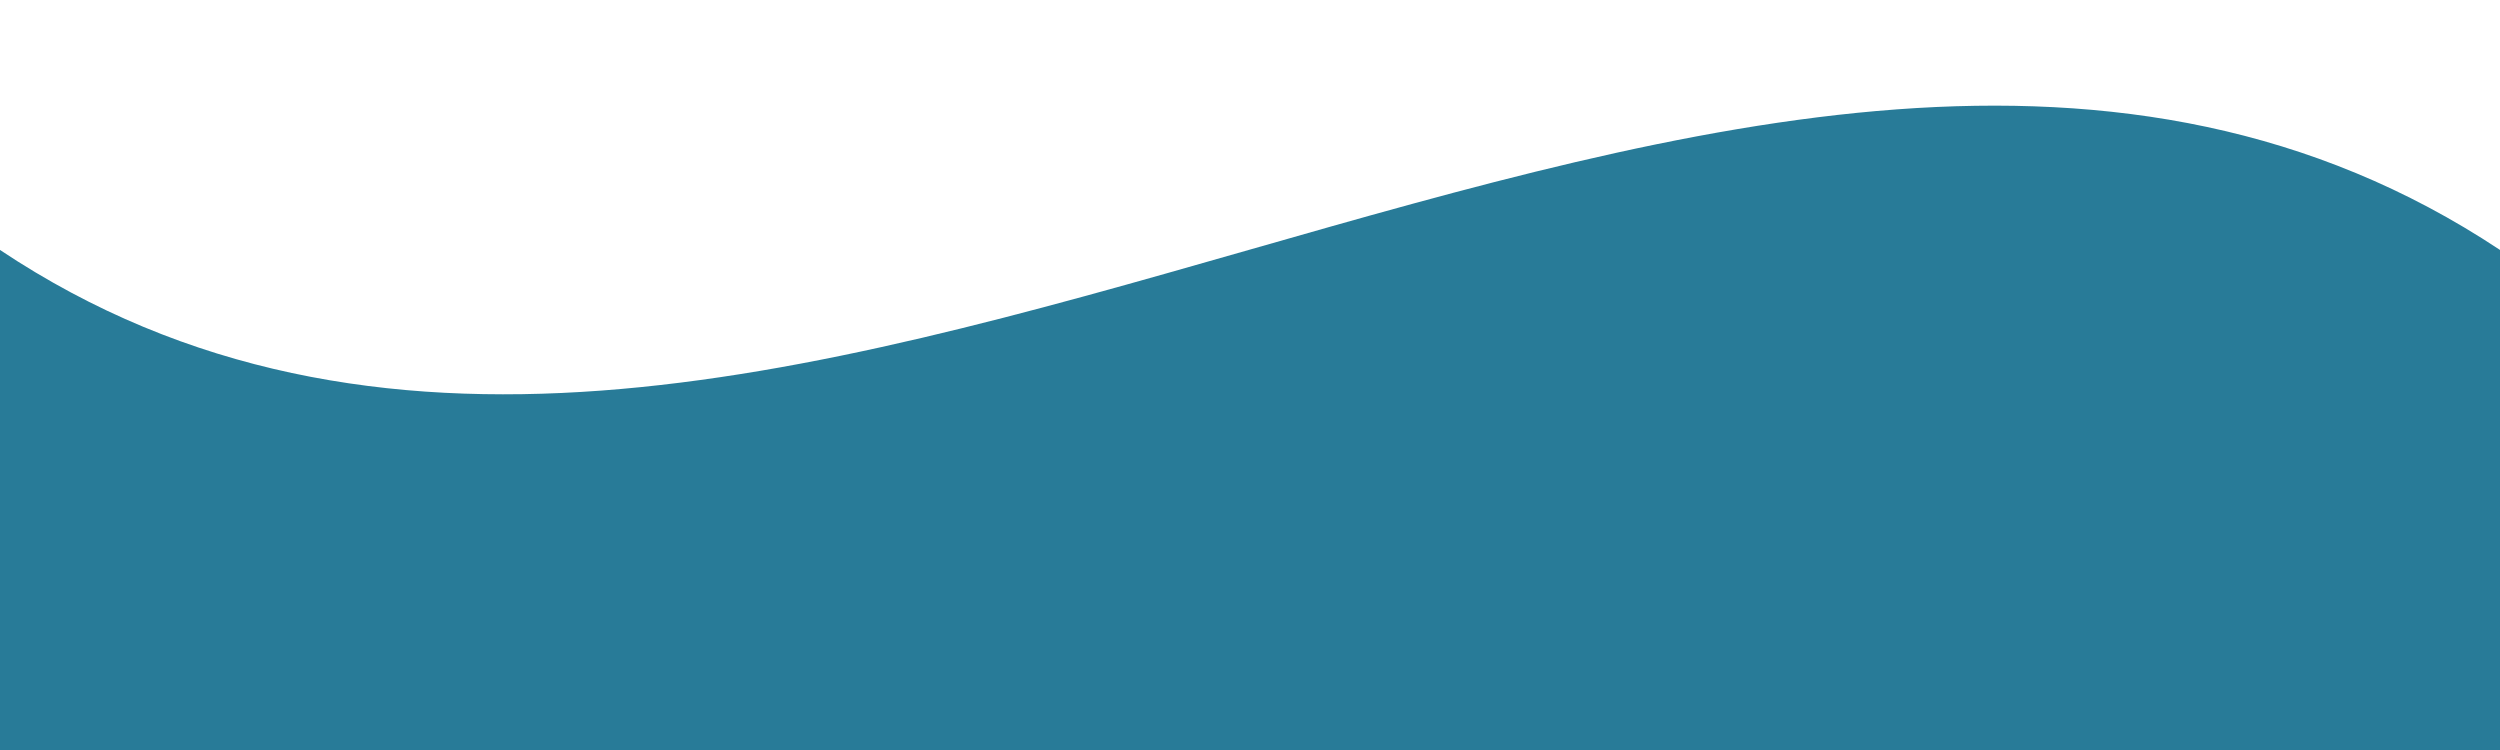
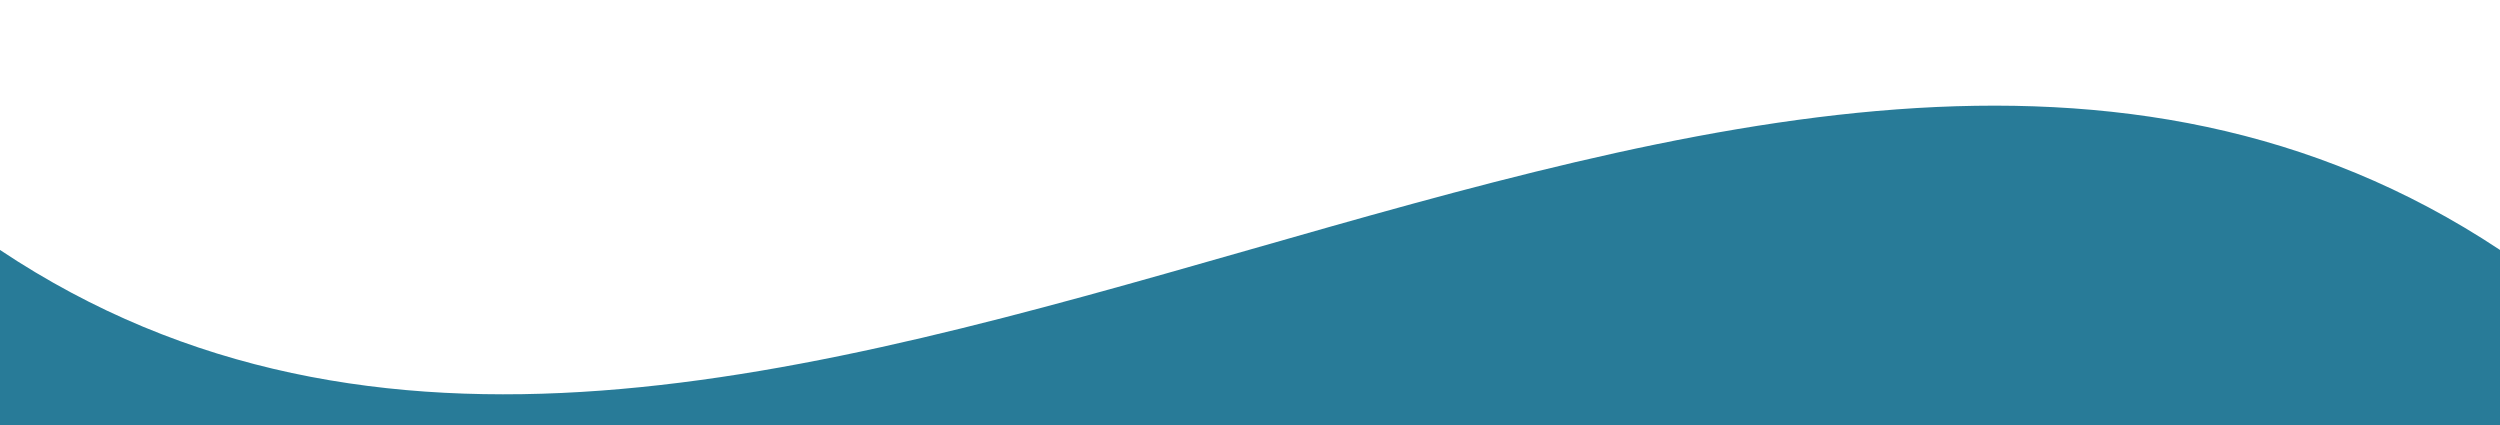
- <svg xmlns="http://www.w3.org/2000/svg" viewBox="0 0 500 150" preserveAspectRatio="none" style="height: 100%; width: 100%;" version="1.1" id="svg4">
+ <svg xmlns="http://www.w3.org/2000/svg" viewBox="0 0 500 85" preserveAspectRatio="none" style="height: 100%; width: 100%;" version="1.1" id="svg4">
  <defs id="defs8" />
  <path d="M0.00,49.99 C150.00,150.00 349.21,-49.99 500.00,49.99 L500.00,150.00 L0.00,150.00 Z" style="stroke: none; fill: rgb(40, 123, 152);" id="path2" />
</svg>
